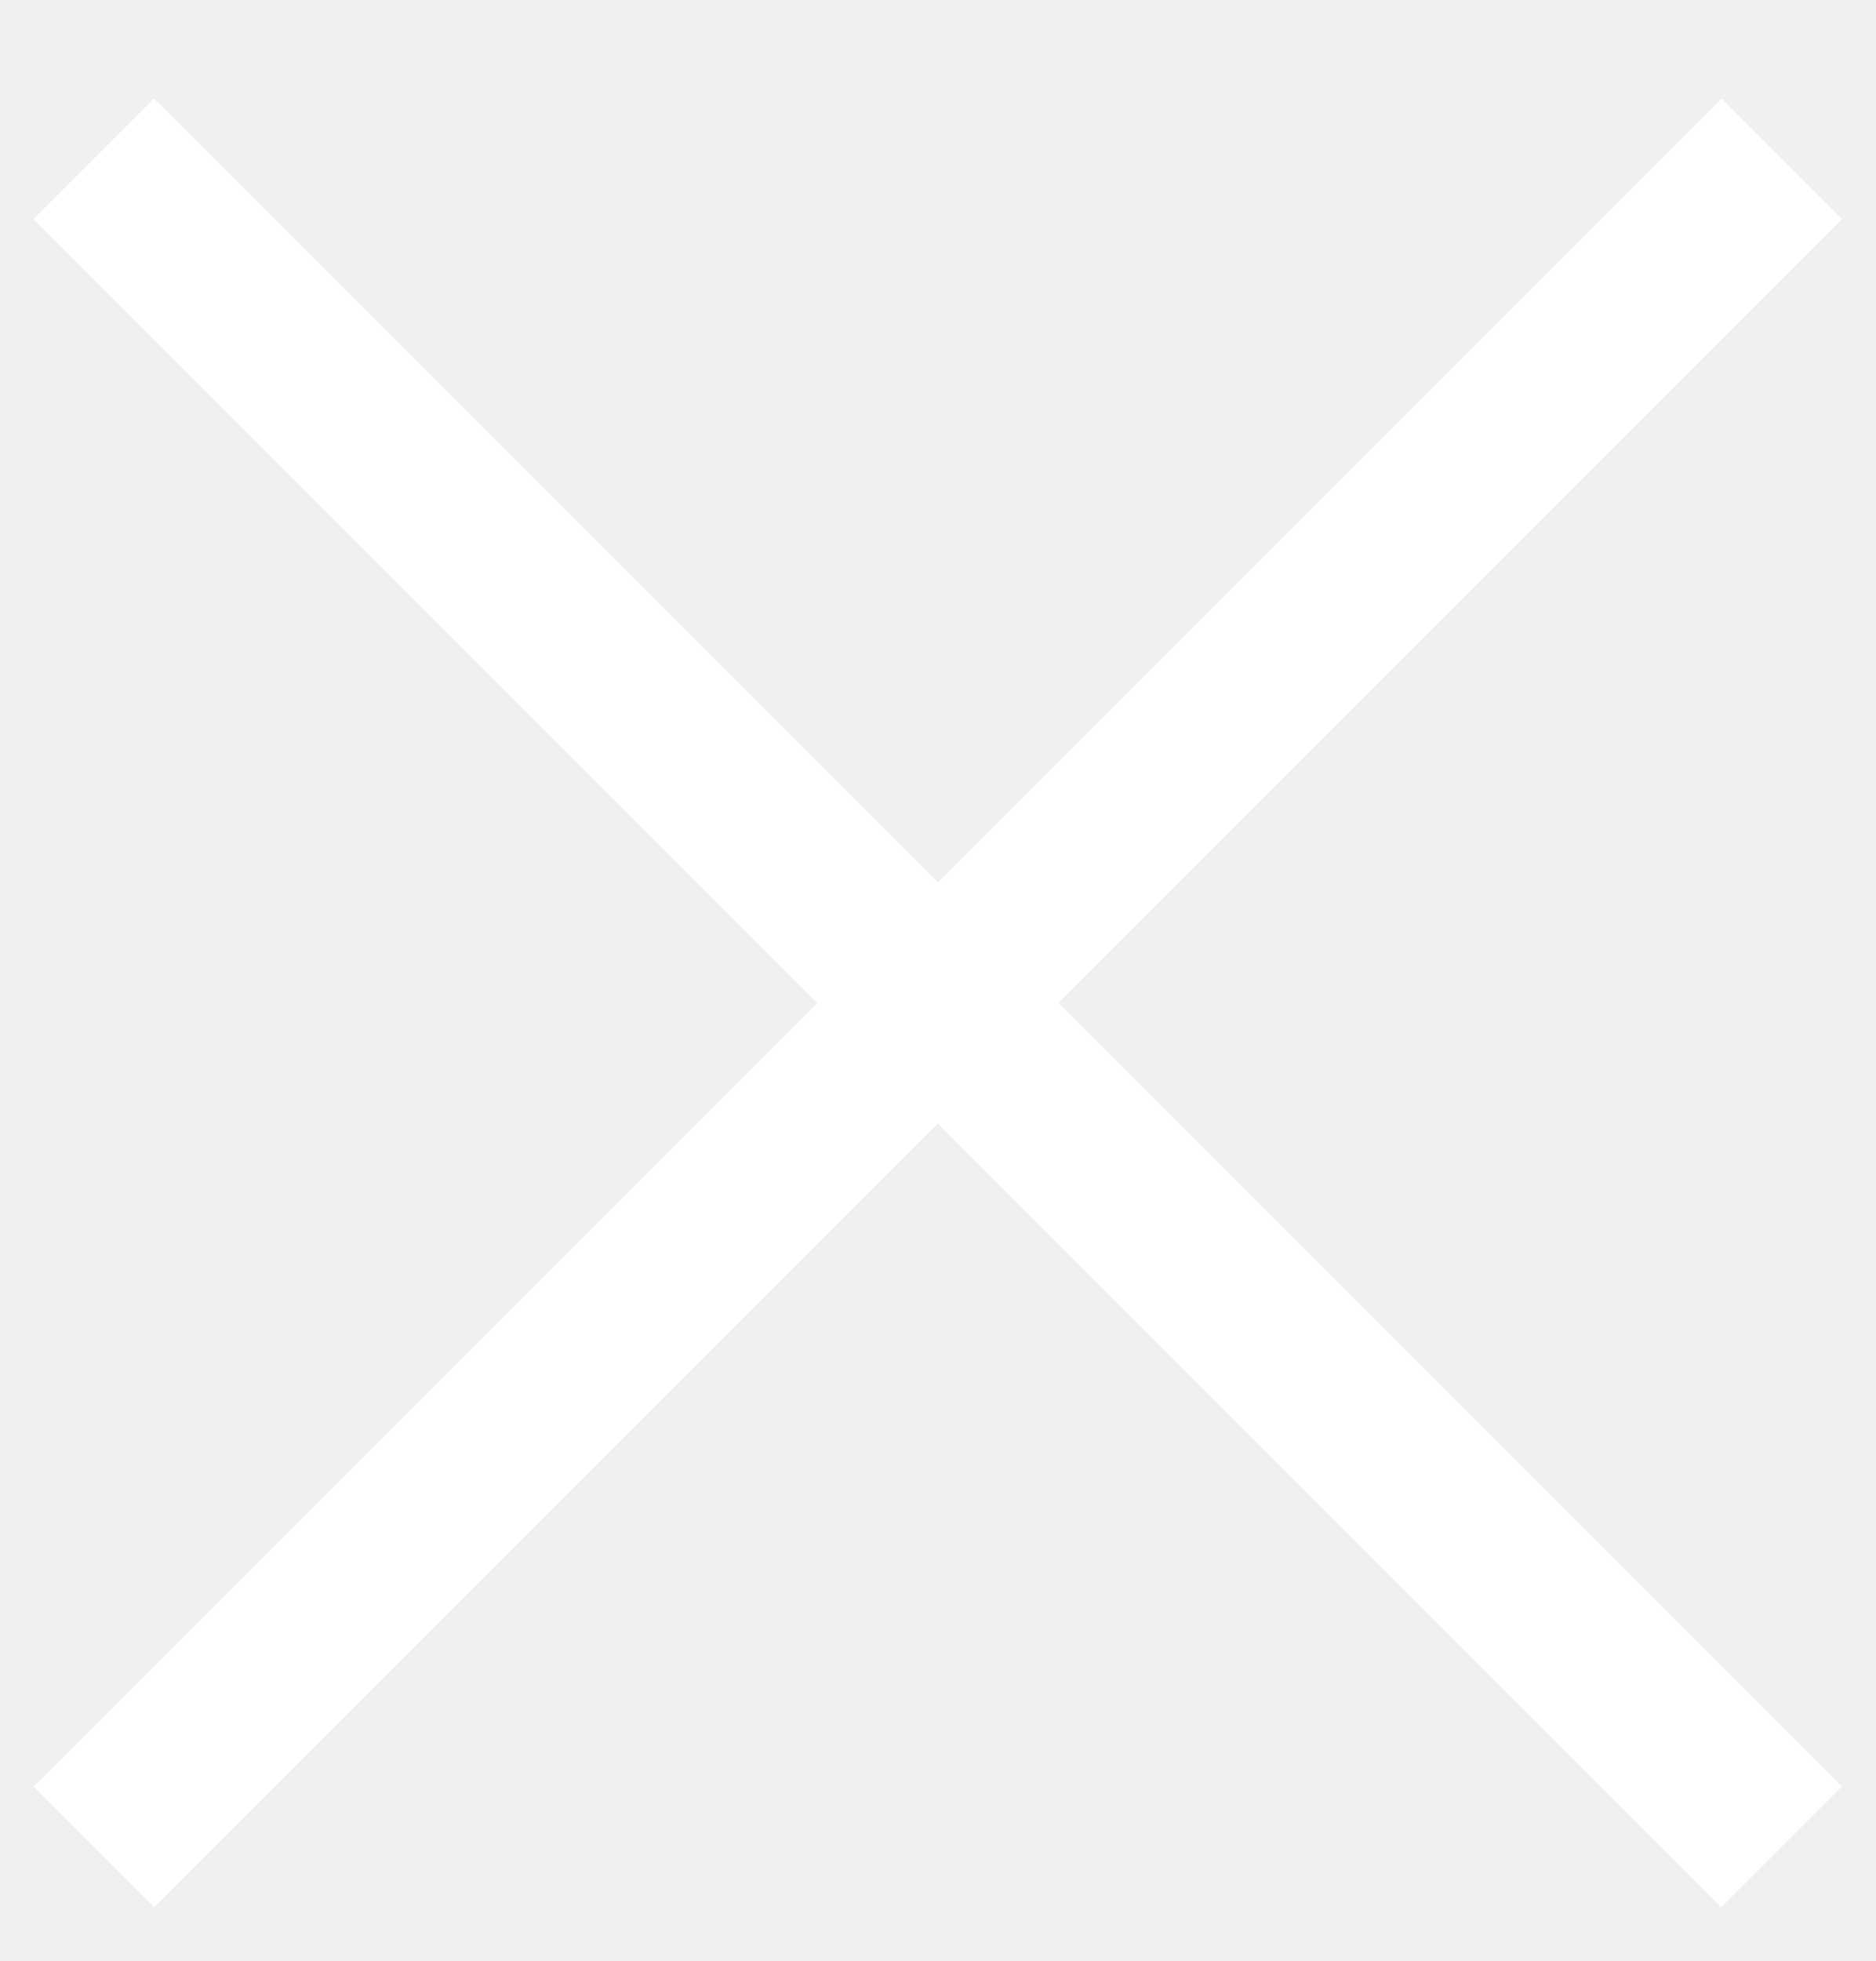
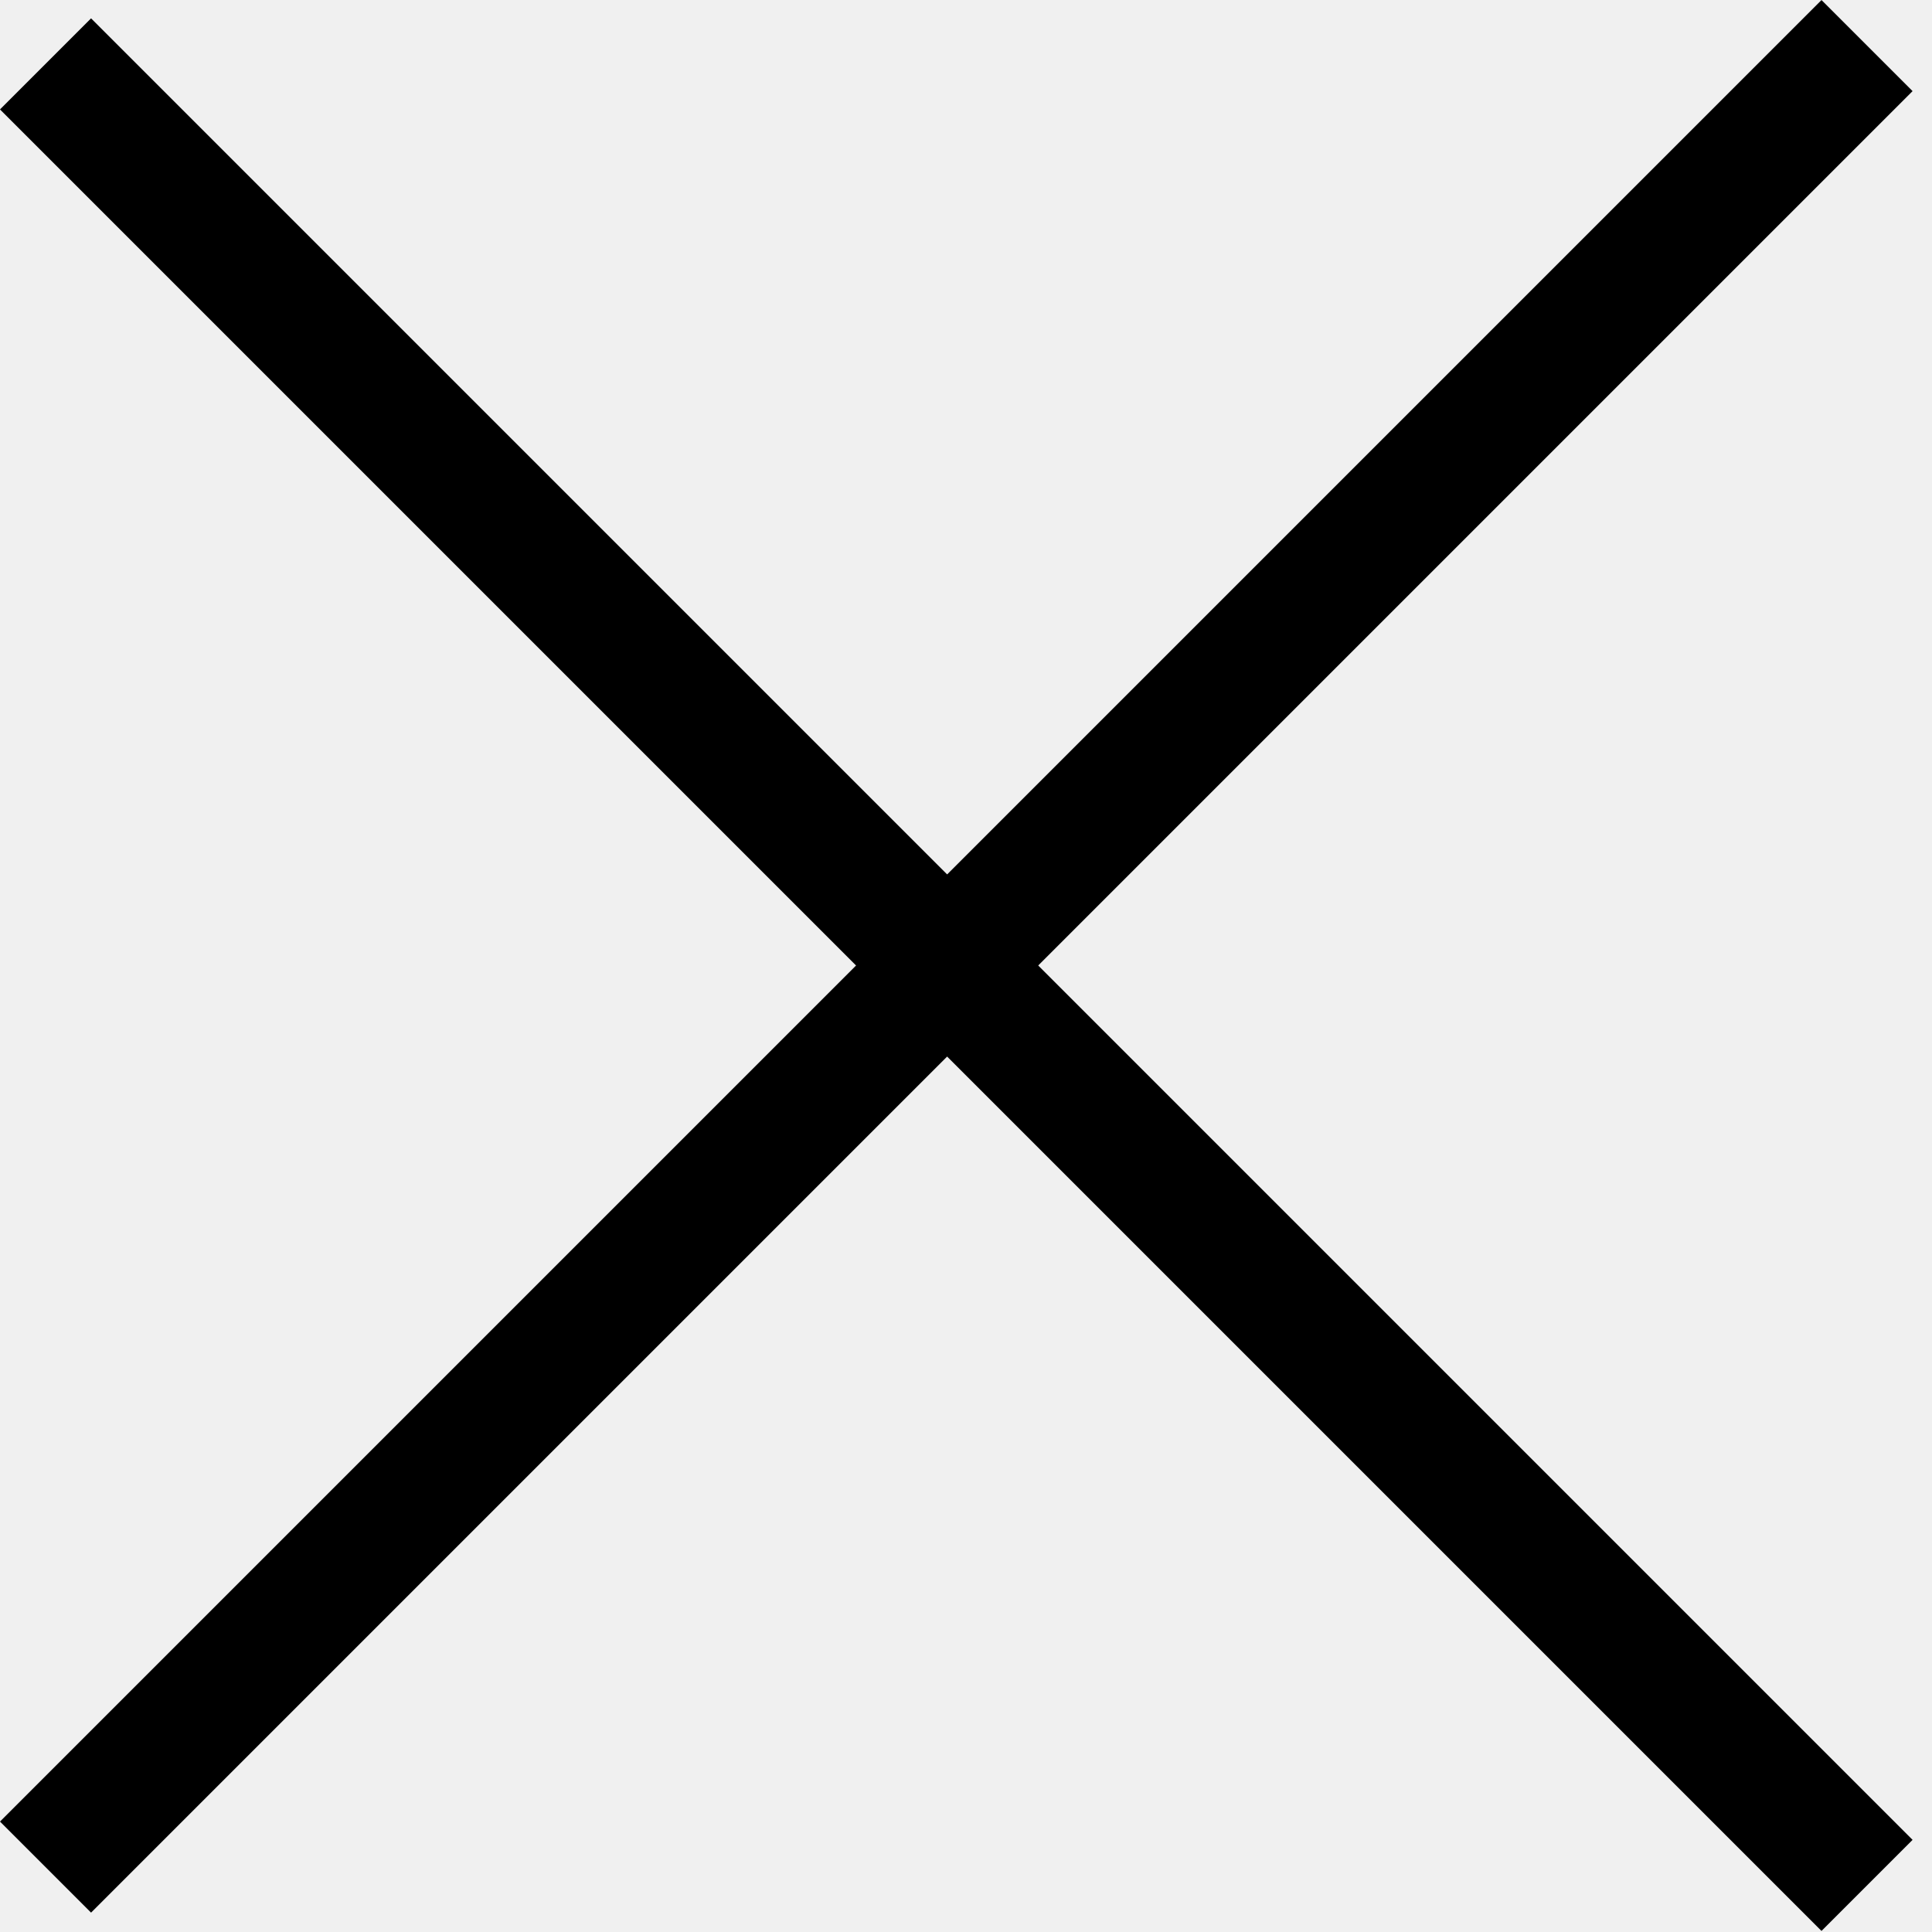
- <svg xmlns="http://www.w3.org/2000/svg" width="22" height="23" viewBox="0 0 22 23" fill="none">
-   <path d="M1.102 21.662L20.901 1.863" stroke="#fff" stroke-width="2" stroke-linejoin="round" />
-   <path d="M20.898 21.662L1.099 1.863" stroke="#fff" stroke-width="2" stroke-linejoin="round" />
+ <svg xmlns="http://www.w3.org/2000/svg" width="30" height="30" viewBox="0 0 30 30" fill="none">
+   <rect y="28.285" width="40" height="2" transform="rotate(-45 0 28.2852)" fill="black" />
+   <rect x="1.414" y="0.285" width="40" height="2" transform="rotate(45 1.41406 0.285156)" fill="black" />
</svg>
